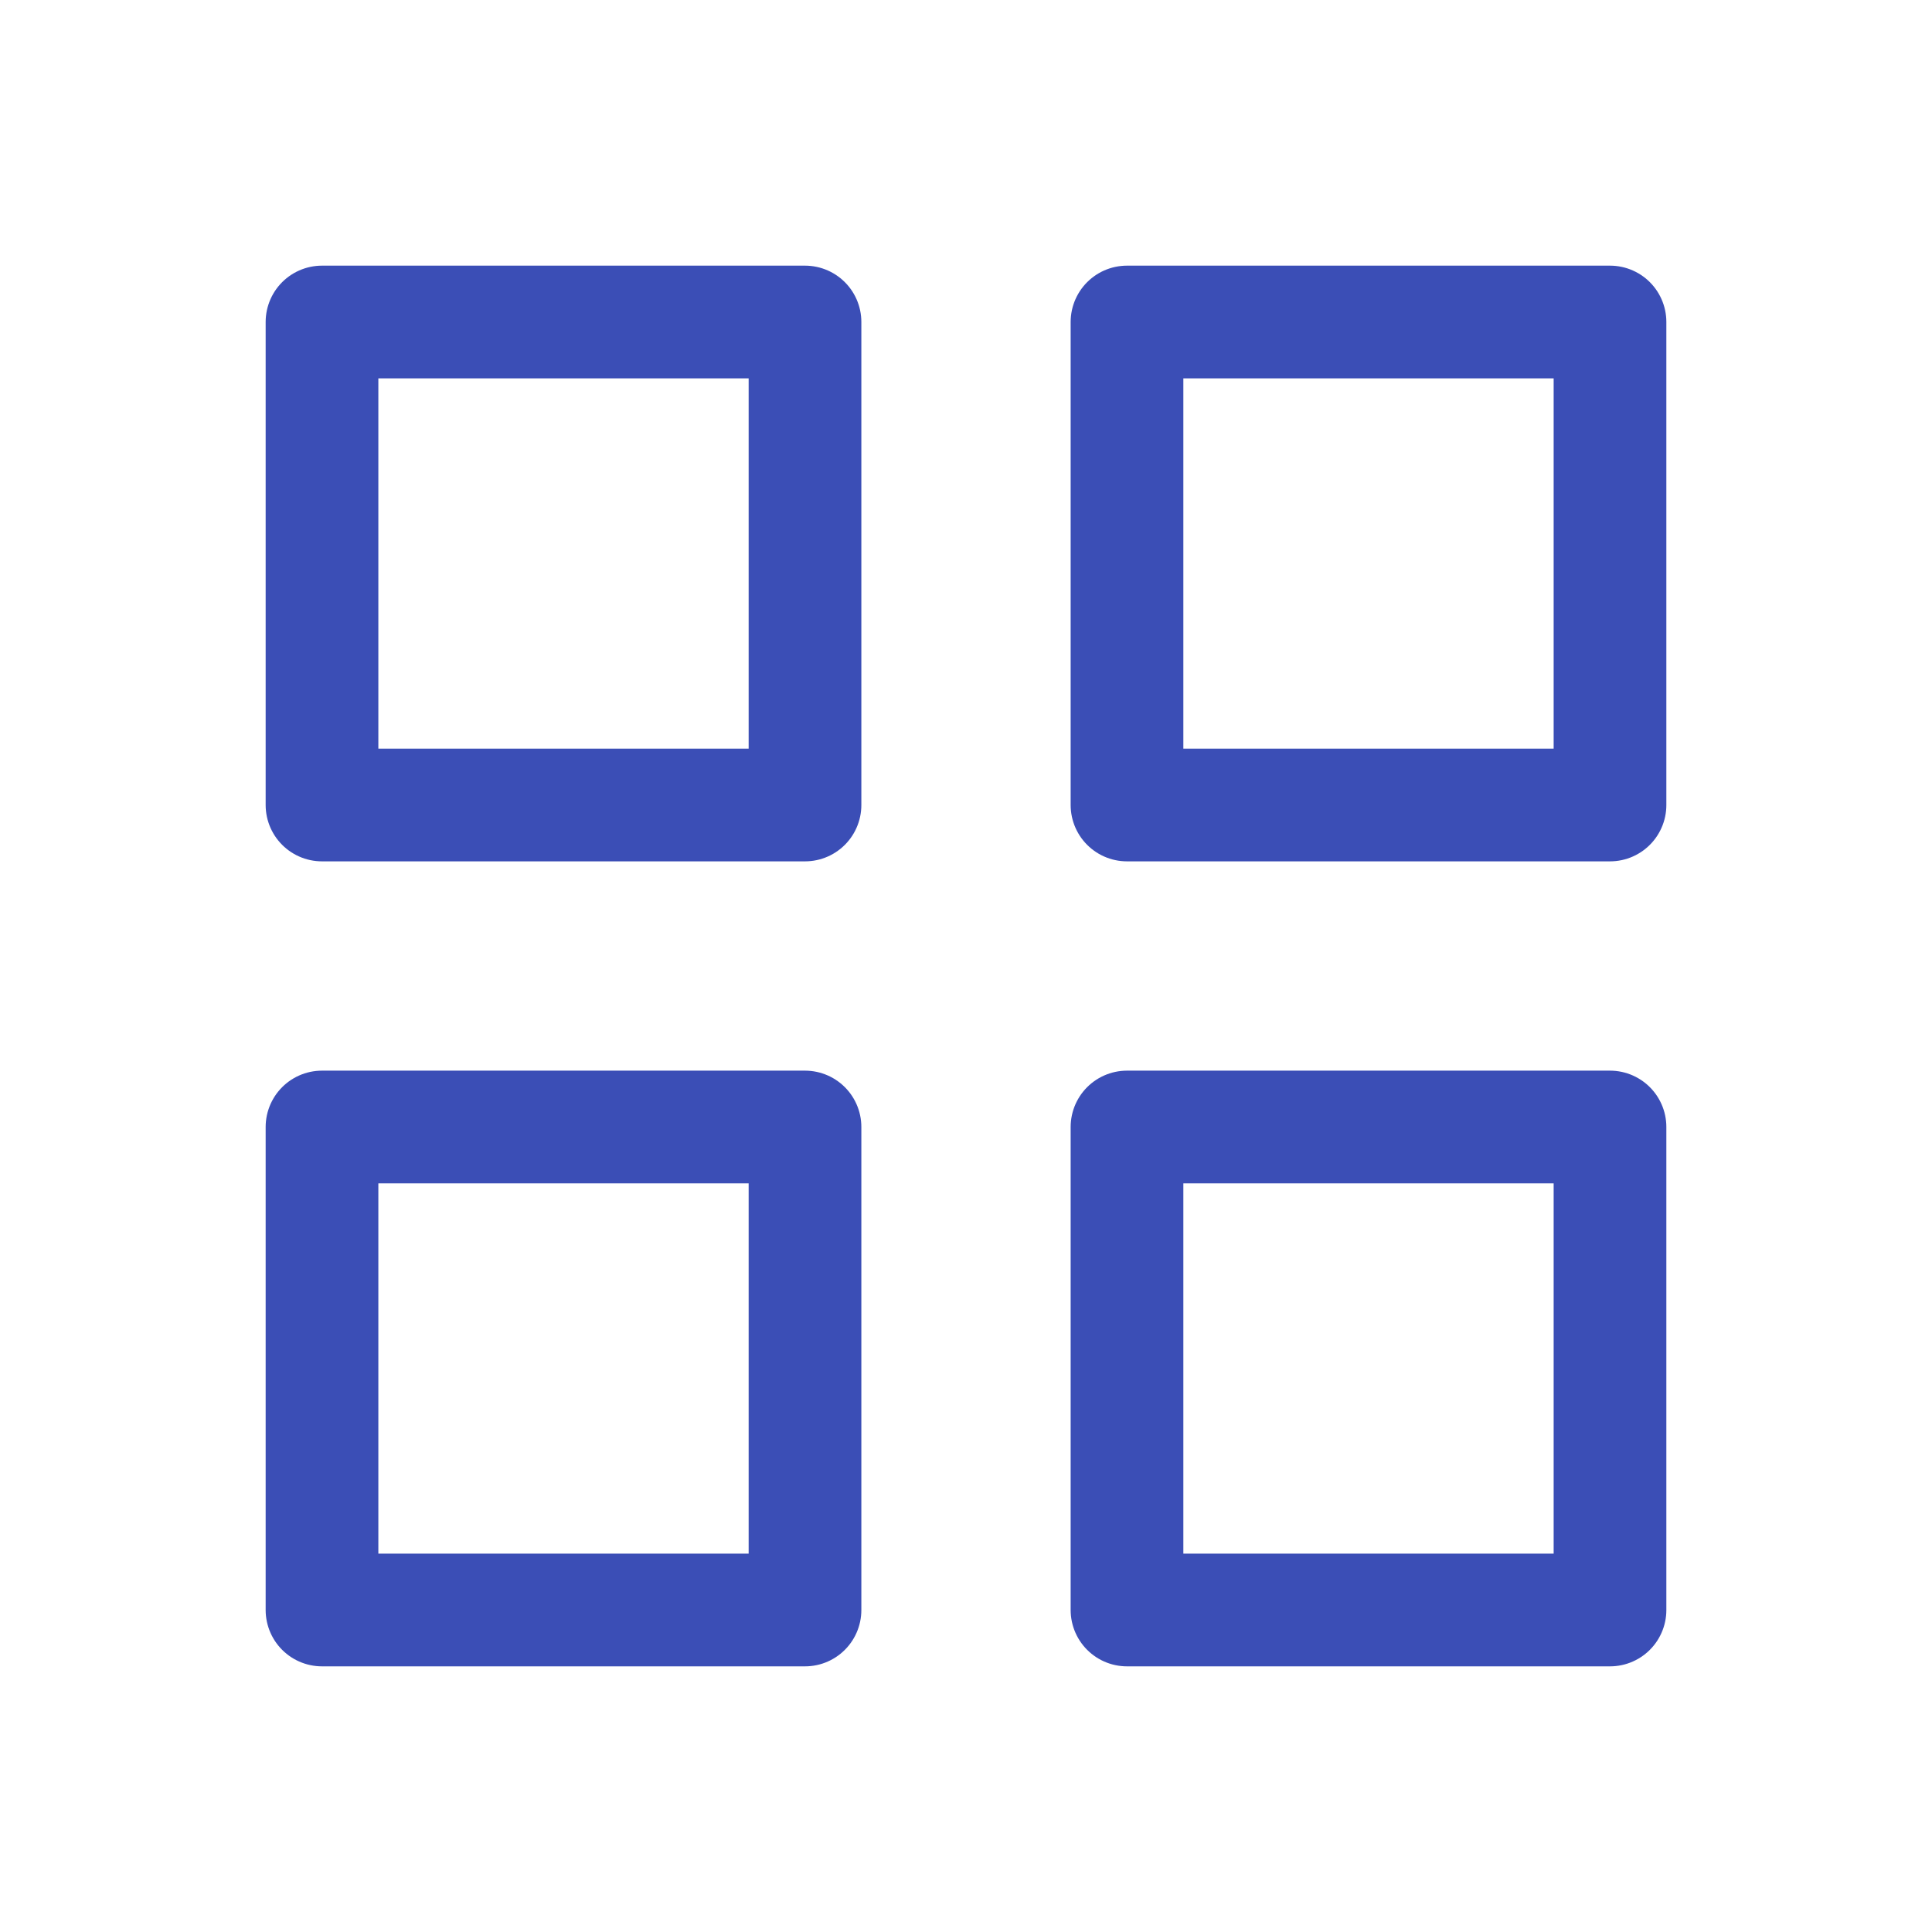
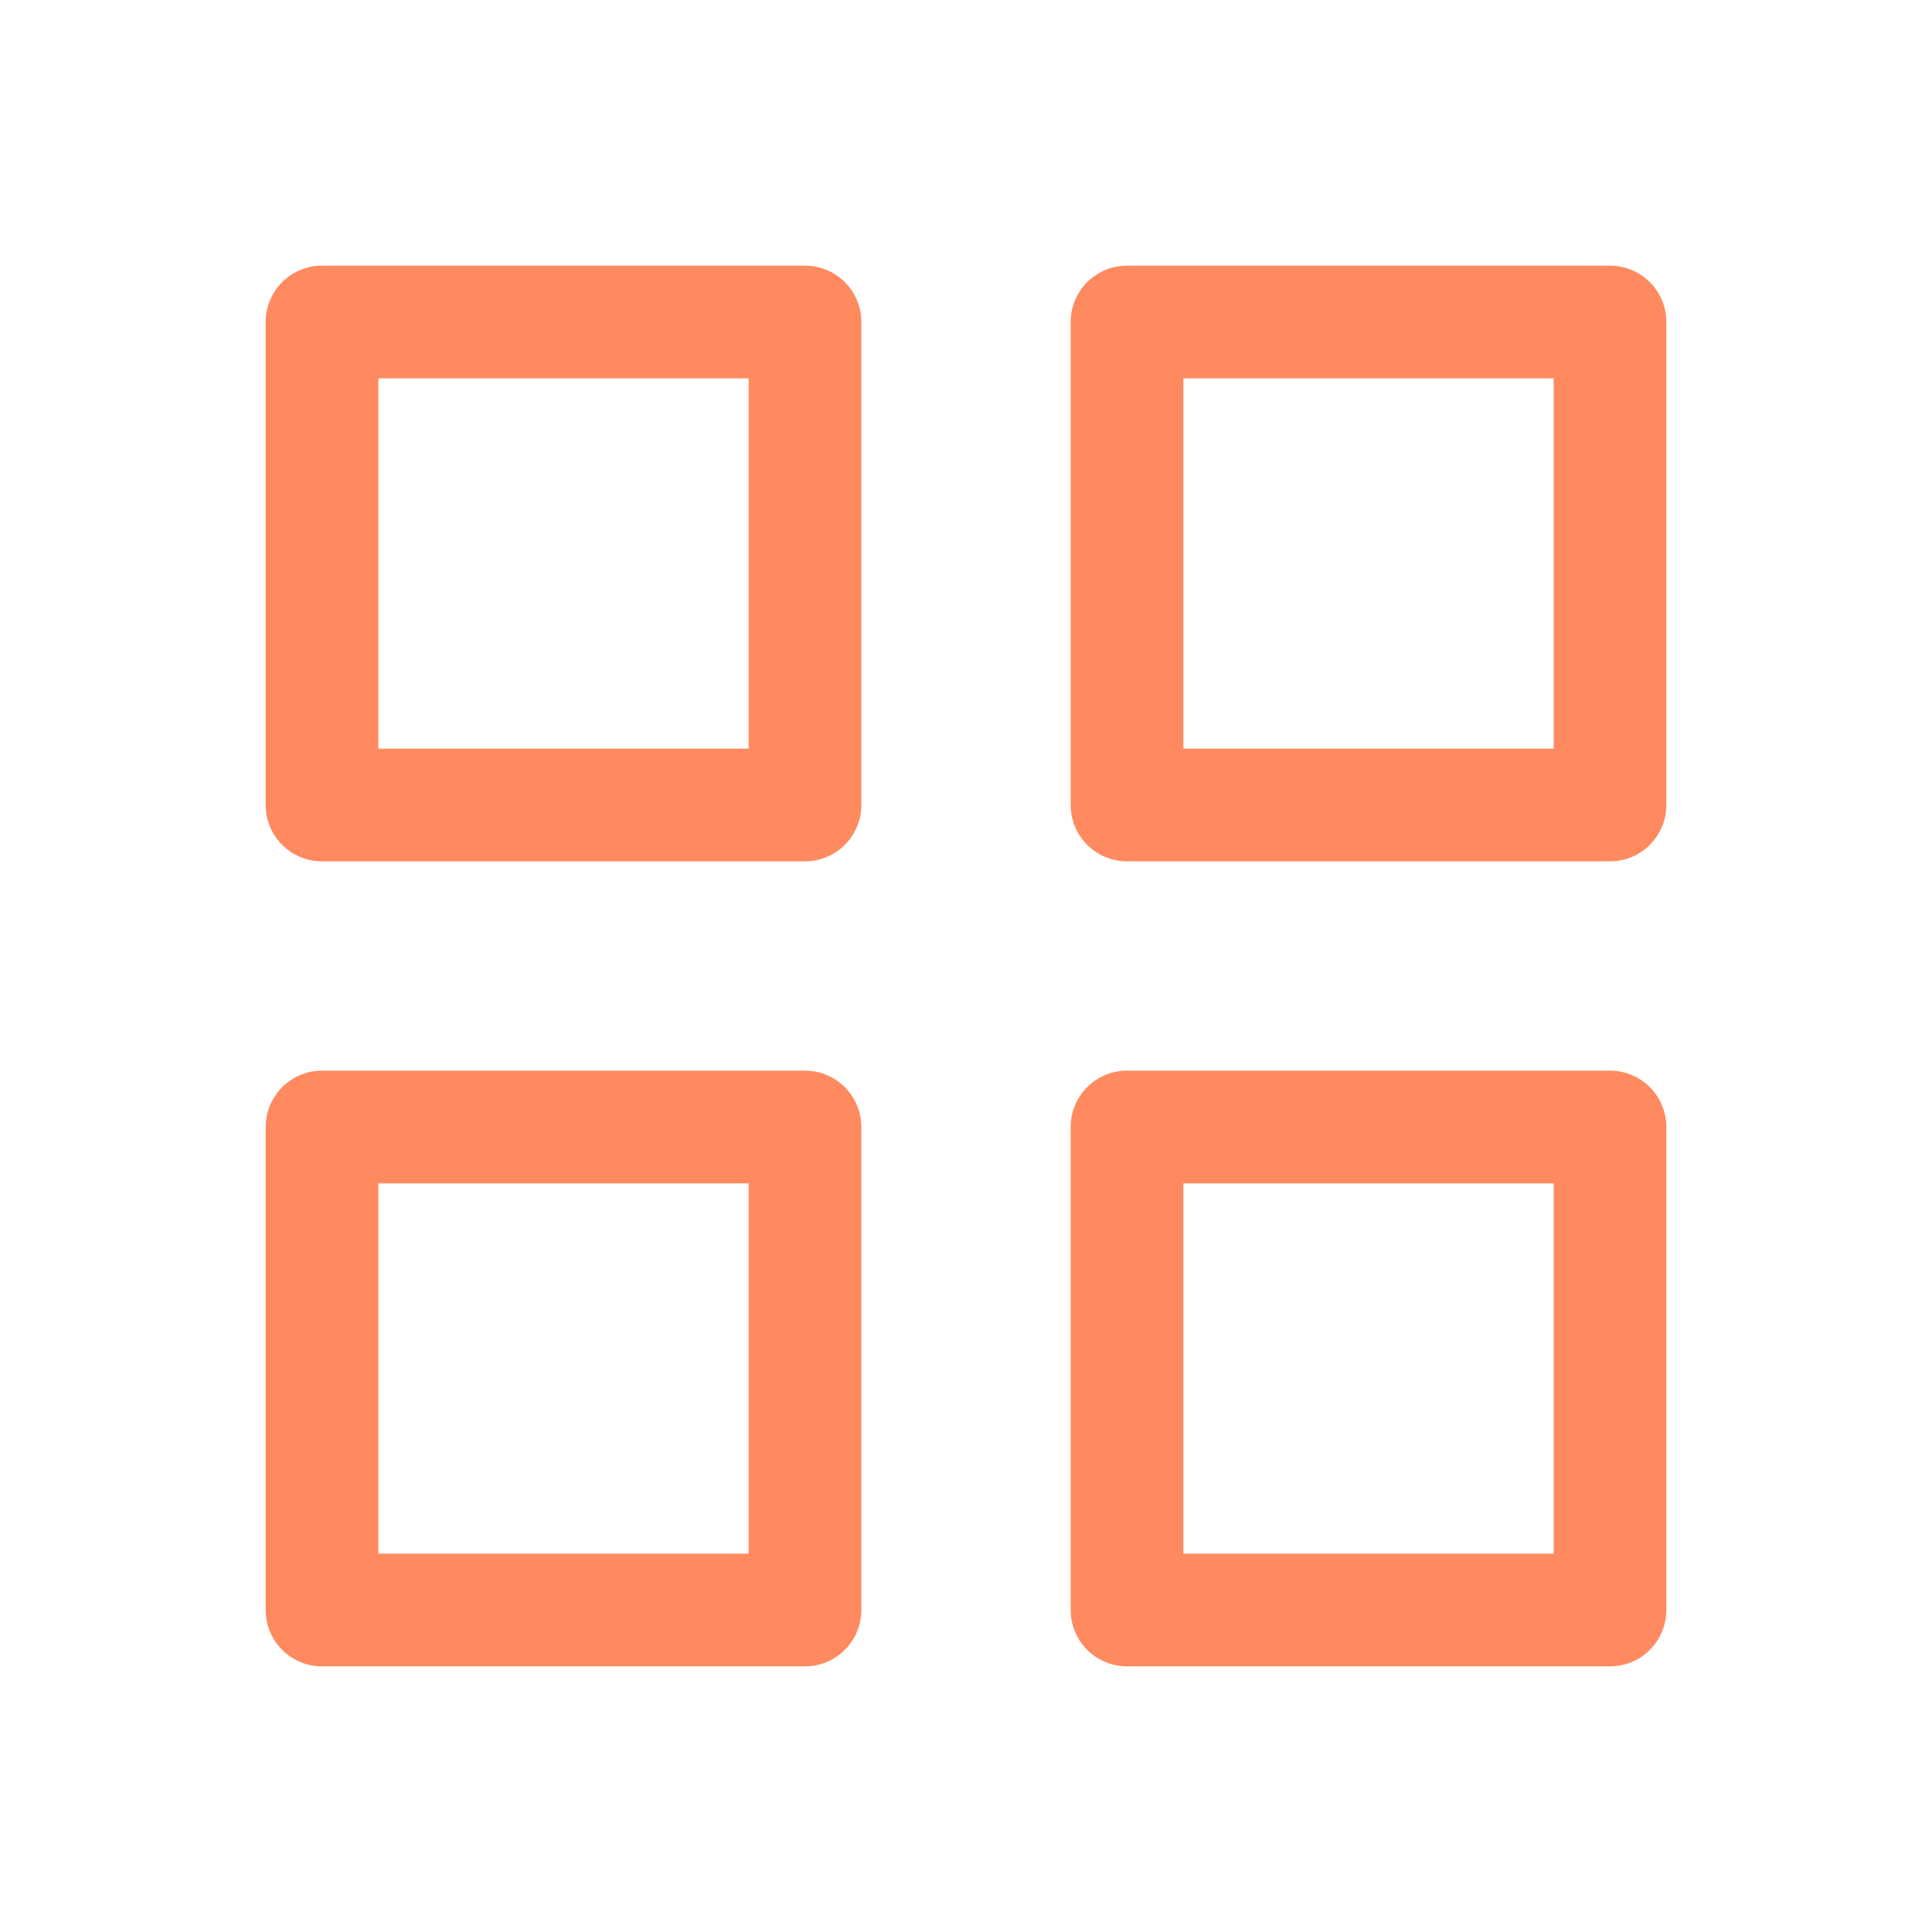
<svg xmlns="http://www.w3.org/2000/svg" width="24" height="24" viewBox="0 0 24 24">
  <g fill="none" fill-rule="evenodd">
    <g>
      <g>
        <g>
          <g>
            <g>
-               <path d="M0 0h24v24H0V0z" transform="translate(-339, -590) translate(305, 297) translate(24, 275) translate(10, 18)" />
-               <g fill-rule="nonzero" stroke="#3B4EB6" stroke-dasharray="0 0" stroke-linecap="round" stroke-linejoin="round" stroke-width="1.4">
-                 <path d="M0 0h6v6H0V0zM10 0h6v6h-6V0zM0 10h6v6H0v-6zM10 10h6v6h-6v-6z" transform="translate(-339, -590) translate(305, 297) translate(24, 275) translate(10, 18) translate(4, 4)" />
+               <g>
+                 <path d="M0 0h24v24H0V0z" transform="translate(-304, -472) translate(270, 261) translate(24, 193) translate(10, 18)" />
+                 <g fill-rule="nonzero" stroke="#FF8A60" stroke-dasharray="0 0" stroke-linecap="round" stroke-linejoin="round" stroke-width="1.4">
+                   <path d="M0 0h6v6H0V0zM10 0h6v6h-6V0zM0 10h6v6H0v-6zM10 10h6v6h-6v-6z" transform="translate(-304, -472) translate(270, 261) translate(24, 193) translate(10, 18) translate(4, 4)" />
+                 </g>
              </g>
            </g>
          </g>
        </g>
      </g>
    </g>
  </g>
</svg>
